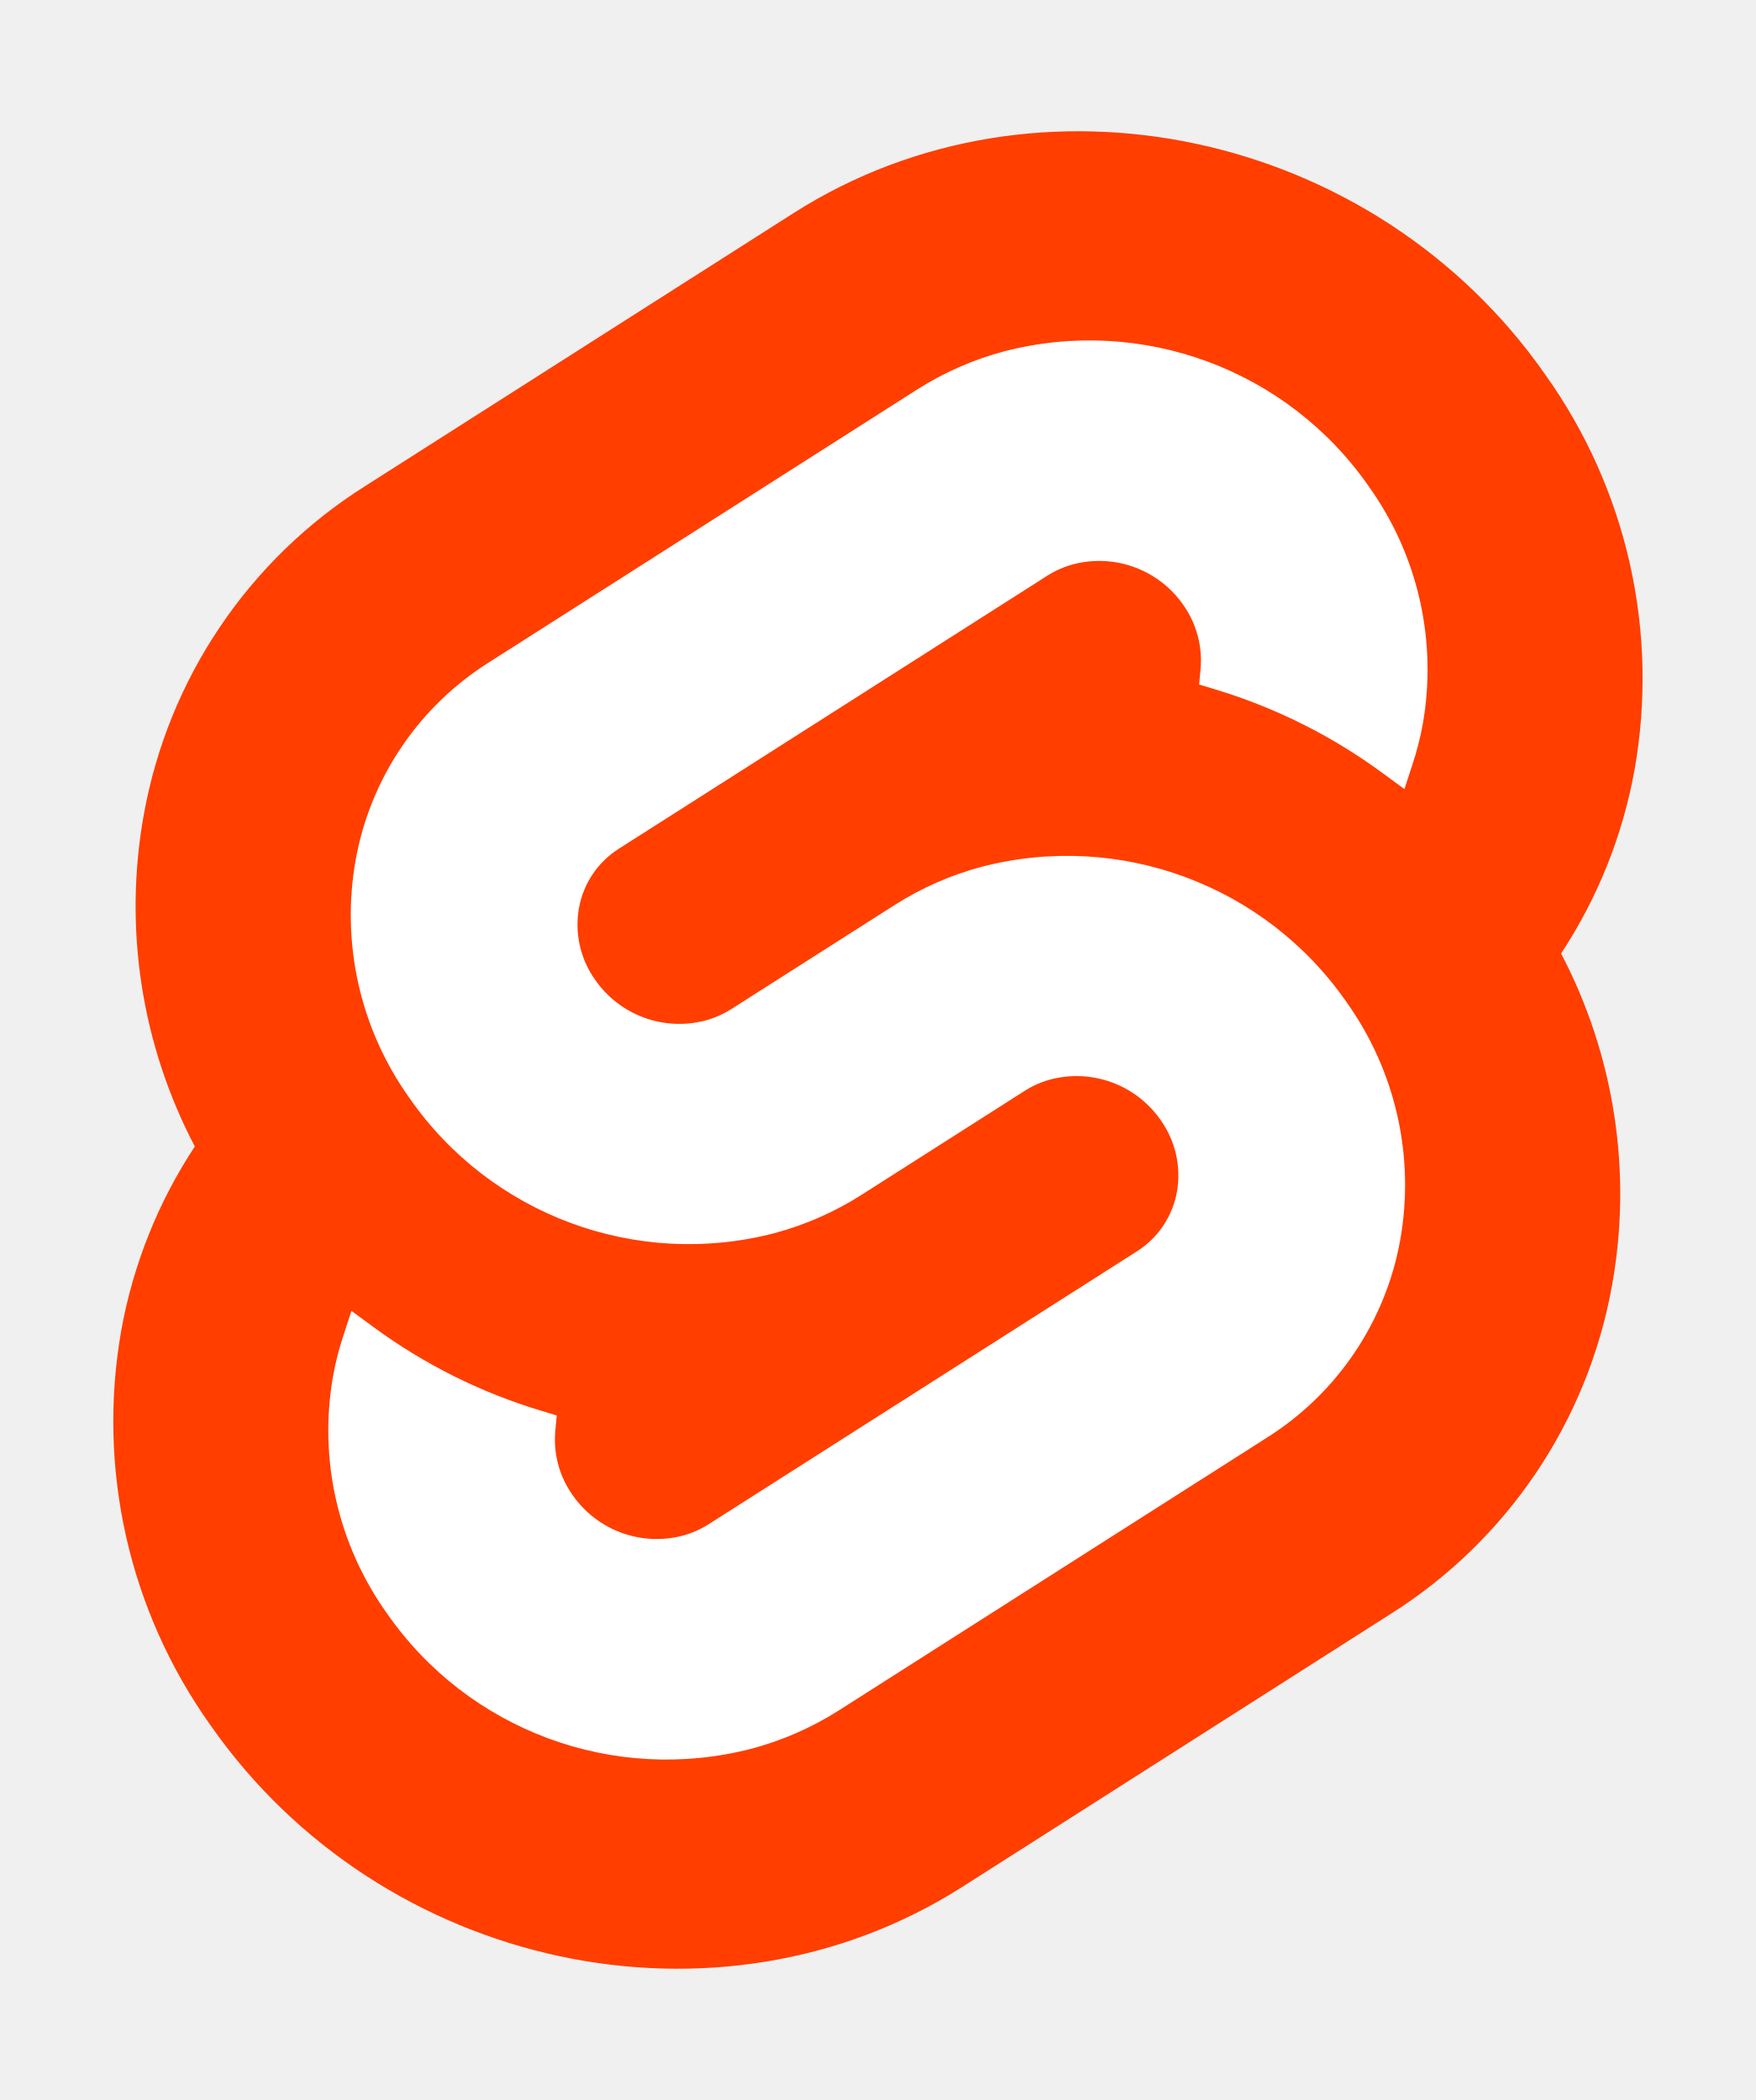
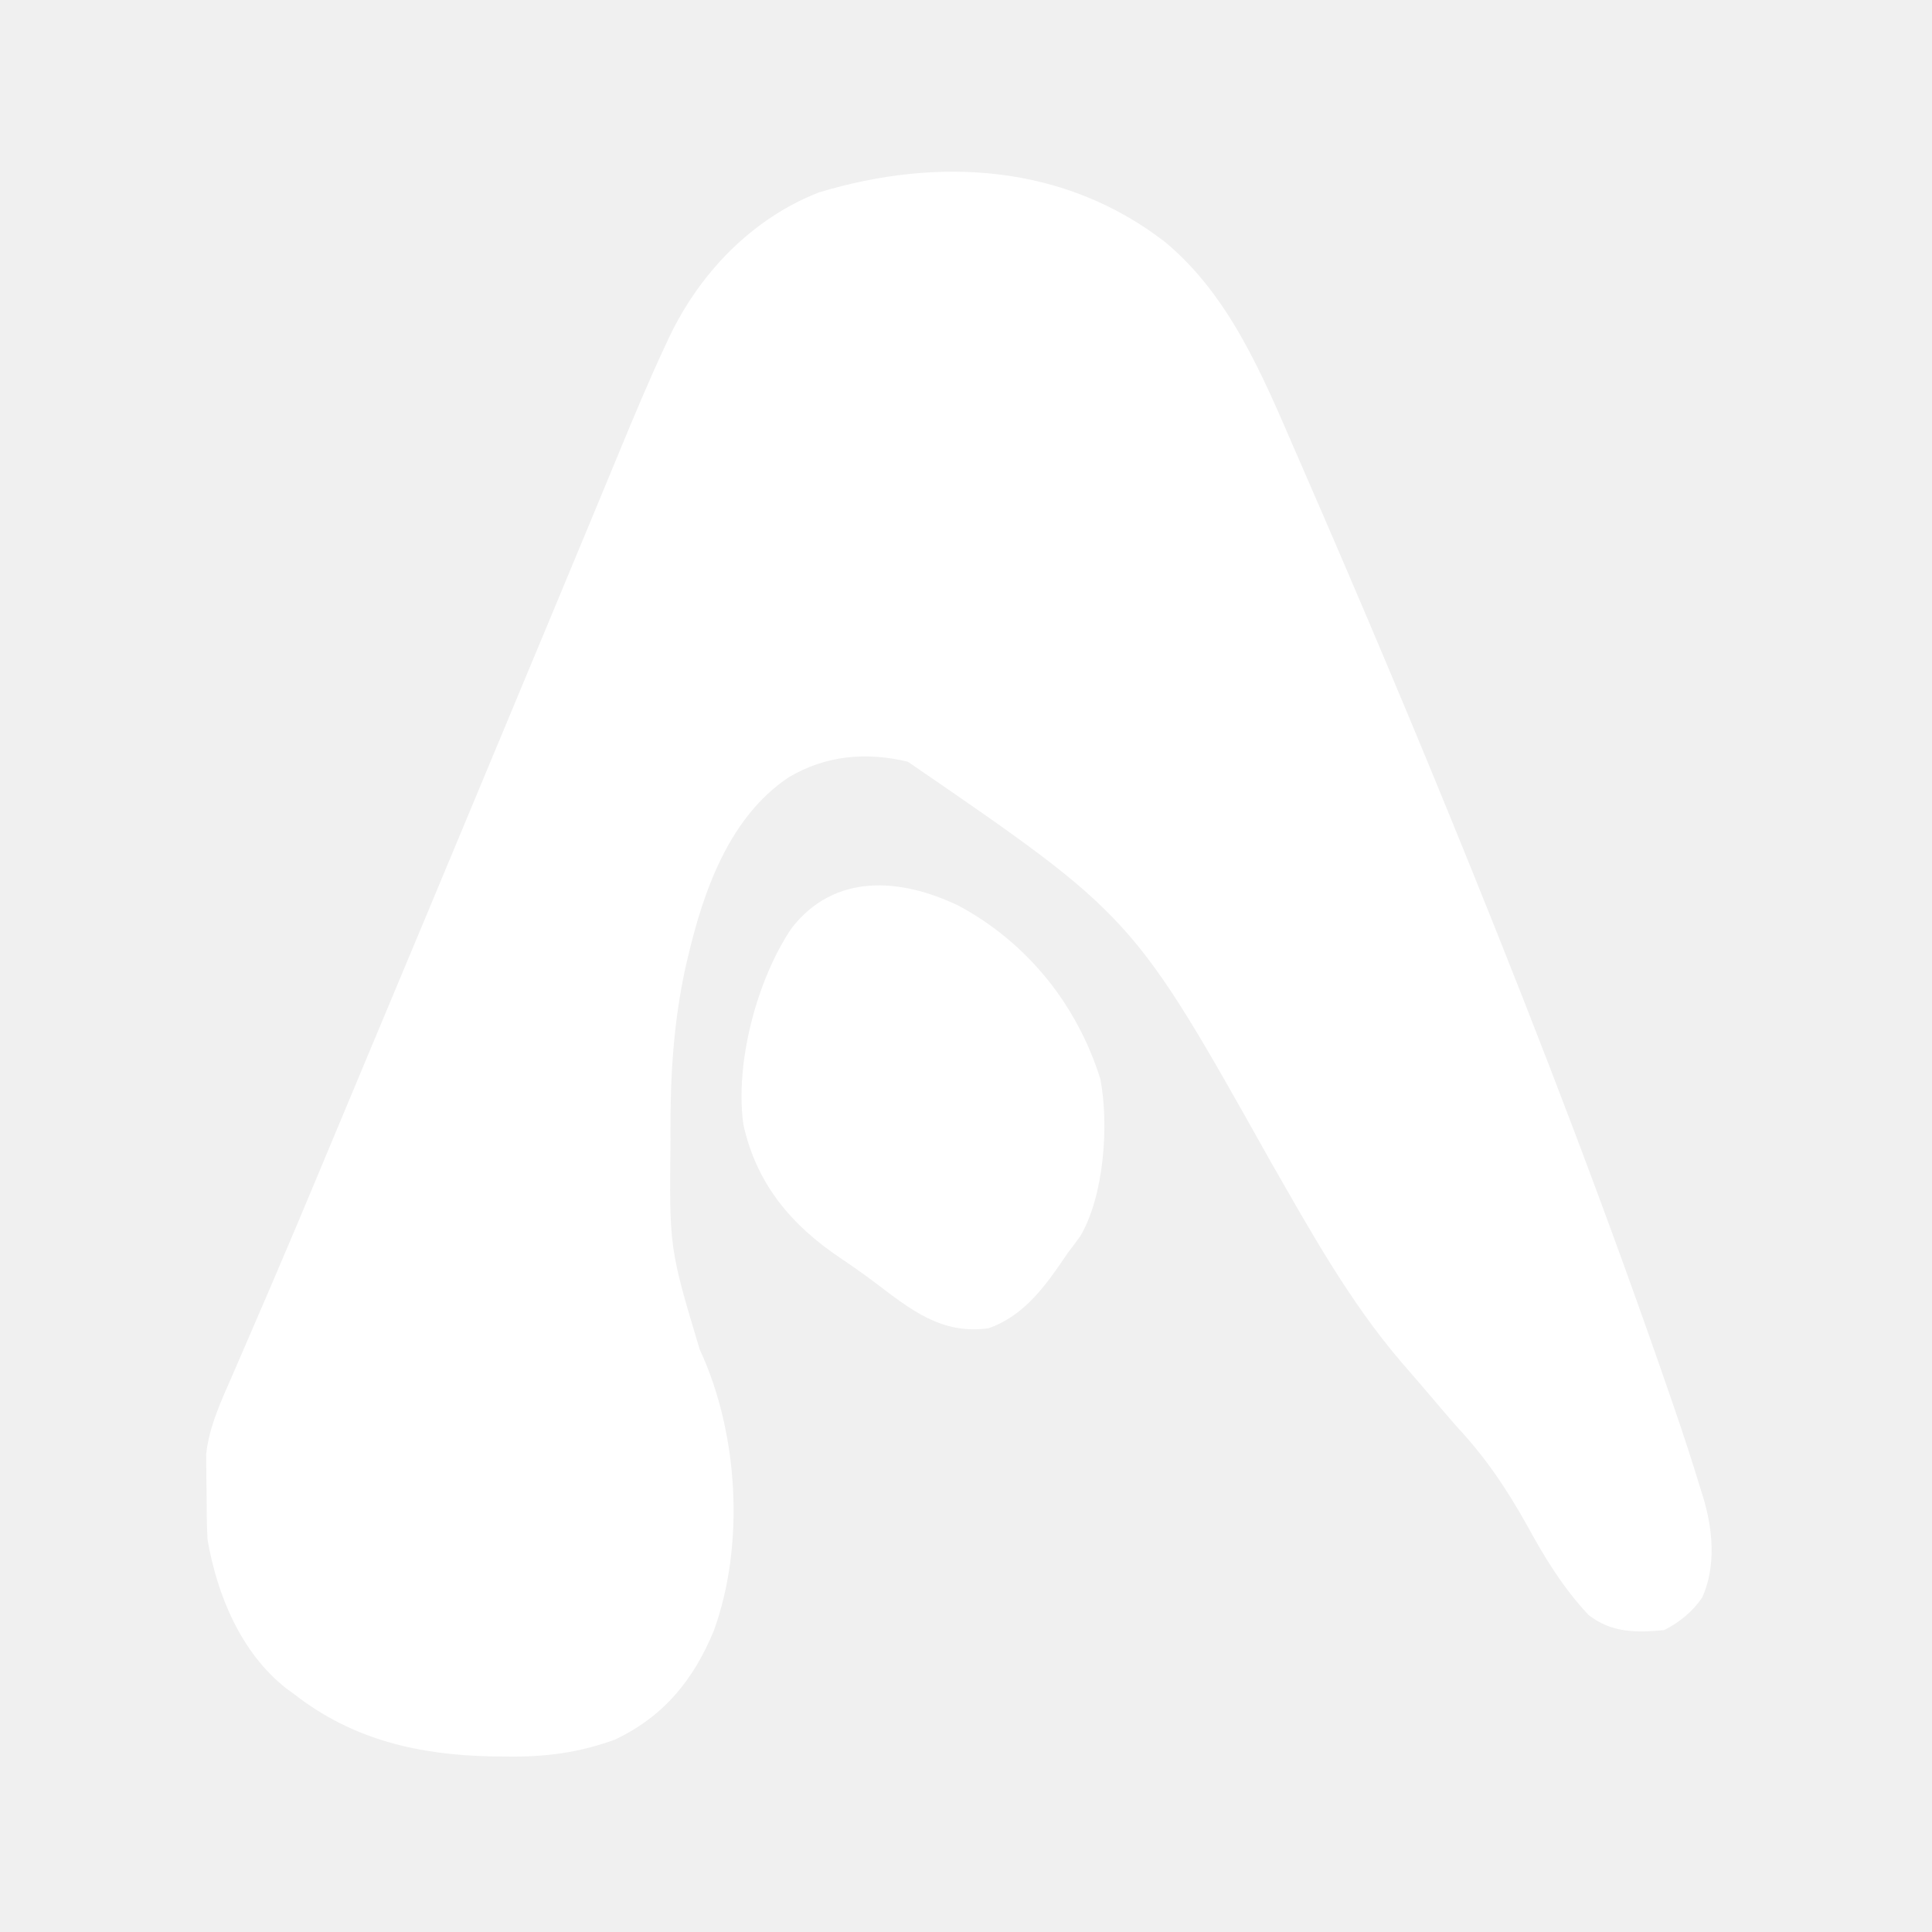
- <svg xmlns="http://www.w3.org/2000/svg" width="107" height="128" viewBox="0 0 107 128">
-   <path d="M94.157 22.819c-10.4-14.885-30.94-19.297-45.792-9.835L22.282 29.608A29.92 29.92 0 0 0 8.764 49.65a31.5 31.5 0 0 0 3.108 20.231 30 30 0 0 0-4.477 11.183 31.9 31.9 0 0 0 5.448 24.116c10.402 14.887 30.942 19.297 45.791 9.835l26.083-16.624A29.92 29.92 0 0 0 98.235 78.35a31.53 31.53 0 0 0-3.105-20.232 30 30 0 0 0 4.474-11.182 31.88 31.88 0 0 0-5.447-24.116" style="fill:#ff3e00" />
-   <path d="M45.817 106.582a20.72 20.72 0 0 1-22.237-8.243 19.17 19.17 0 0 1-3.277-14.503 18 18 0 0 1 .624-2.435l.49-1.498 1.337.981a33.6 33.6 0 0 0 10.203 5.098l.97.294-.09.968a5.85 5.85 0 0 0 1.052 3.878 6.24 6.24 0 0 0 6.695 2.485 5.8 5.8 0 0 0 1.603-.704L69.27 76.28a5.43 5.43 0 0 0 2.45-3.631 5.8 5.8 0 0 0-.987-4.371 6.24 6.24 0 0 0-6.698-2.487 5.7 5.7 0 0 0-1.6.704l-9.953 6.345a19 19 0 0 1-5.296 2.326 20.72 20.72 0 0 1-22.237-8.243 19.17 19.17 0 0 1-3.277-14.502 17.99 17.99 0 0 1 8.13-12.052l26.081-16.623a19 19 0 0 1 5.3-2.329 20.72 20.72 0 0 1 22.237 8.243 19.17 19.17 0 0 1 3.277 14.503 18 18 0 0 1-.624 2.435l-.49 1.498-1.337-.98a33.6 33.6 0 0 0-10.203-5.1l-.97-.294.09-.968a5.86 5.86 0 0 0-1.052-3.878 6.24 6.24 0 0 0-6.696-2.485 5.8 5.8 0 0 0-1.602.704L37.73 51.72a5.42 5.42 0 0 0-2.449 3.63 5.79 5.79 0 0 0 .986 4.372 6.24 6.24 0 0 0 6.698 2.486 5.8 5.8 0 0 0 1.602-.704l9.952-6.342a19 19 0 0 1 5.295-2.328 20.72 20.72 0 0 1 22.237 8.242 19.17 19.17 0 0 1 3.277 14.503 18 18 0 0 1-8.13 12.053l-26.081 16.622a19 19 0 0 1-5.3 2.328" style="fill:#fff" />
+ <svg xmlns="http://www.w3.org/2000/svg" version="1.1" width="512" height="512">
+   <path d="M0 0 C17.147 14.169 25.925 35.458 34.566 55.414 C35.343 57.197 36.121 58.98 36.898 60.763 C51.787 94.972 66.323 129.329 80.316 163.914 C80.644 164.725 80.973 165.535 81.311 166.37 C99.989 212.532 117.786 259.013 134.004 306.102 C134.362 307.137 134.362 307.137 134.727 308.193 C137.328 315.729 139.803 323.3 142.117 330.93 C142.438 331.959 142.438 331.959 142.765 333.01 C145.257 341.391 146.1 351.052 142.441 359.23 C139.928 362.992 136.346 365.899 132.316 367.914 C124.856 368.614 118.368 368.624 112.316 363.914 C105.537 356.697 100.653 348.69 95.941 340.039 C90.476 330.299 84.933 322.053 77.316 313.914 C75.273 311.579 73.264 309.215 71.254 306.852 C70.245 305.672 69.236 304.492 68.227 303.312 C67.738 302.741 67.25 302.17 66.747 301.581 C65.4 300.012 64.045 298.451 62.688 296.891 C48.816 280.696 38.446 261.899 27.891 243.458 C-8.424 178.699 -8.424 178.699 -68.082 137.785 C-79.112 135.117 -89.9 136.092 -99.684 141.914 C-115.468 152.479 -122.308 172.133 -126.434 189.789 C-126.732 191.061 -126.732 191.061 -127.036 192.359 C-130.168 206.711 -131.068 221.082 -130.996 235.727 C-130.994 236.52 -130.992 237.313 -130.99 238.13 C-131.314 266.684 -131.314 266.684 -123.238 293.586 C-112.953 315.603 -111.261 345.344 -119.5 368.039 C-124.868 381.078 -132.783 390.794 -145.684 396.914 C-155.277 400.419 -164.203 401.566 -174.371 401.414 C-176.33 401.397 -176.33 401.397 -178.328 401.38 C-197.701 400.993 -215.162 397.01 -230.684 384.914 C-231.371 384.415 -232.058 383.916 -232.766 383.402 C-244.808 373.973 -251.151 358.631 -253.684 343.914 C-253.927 339.667 -253.915 335.418 -253.934 331.164 C-253.965 329.451 -253.965 329.451 -253.996 327.703 C-254.001 326.582 -254.006 325.46 -254.012 324.305 C-254.021 323.294 -254.03 322.284 -254.04 321.243 C-253.253 313.889 -250.021 307.085 -247.086 300.359 C-246.74 299.557 -246.394 298.756 -246.037 297.929 C-245.291 296.202 -244.544 294.474 -243.795 292.748 C-241.758 288.048 -239.735 283.342 -237.711 278.637 C-237.083 277.178 -237.083 277.178 -236.443 275.69 C-232.128 265.645 -227.896 255.565 -223.684 245.477 C-223.313 244.589 -222.942 243.702 -222.561 242.788 C-221.056 239.185 -219.552 235.582 -218.049 231.979 C-215.456 225.762 -212.857 219.548 -210.254 213.336 C-199.876 188.569 -189.539 163.785 -179.216 138.995 C-176.703 132.961 -174.19 126.928 -171.676 120.895 C-171.263 119.904 -170.851 118.914 -170.426 117.894 C-168.355 112.924 -166.283 107.953 -164.21 102.983 C-160.34 93.7 -156.474 84.414 -152.627 75.121 C-150.83 70.781 -149.03 66.444 -147.23 62.106 C-146.382 60.058 -145.535 58.011 -144.689 55.962 C-140.725 46.359 -136.723 36.787 -132.32 27.375 C-132.003 26.694 -131.686 26.014 -131.359 25.312 C-123.251 8.262 -109.392 -6.163 -91.684 -13.086 C-59.993 -22.662 -26.676 -20.593 0 0 Z " fill="#FFFFFF" transform="translate(308.6836,64.08594)" />
+   <path d="M0 0 C18.247 9.793 31.458 26.287 37.617 45.973 C39.909 58.108 38.629 76.77 32.312 87.562 C31.239 89.064 30.133 90.543 29 92 C28.049 93.398 28.049 93.398 27.078 94.824 C22.055 102.116 16.596 108.966 8 112 C-4.552 113.741 -12.665 107.039 -22.141 99.879 C-25.145 97.614 -28.207 95.469 -31.331 93.372 C-44.351 84.619 -53.551 73.694 -57 58 C-59.278 41.634 -53.362 19.44 -44.188 5.938 C-32.835 -8.661 -15.434 -7.373 0 0 Z " fill="#FFFFFF" transform="translate(254,240)" />
</svg>
